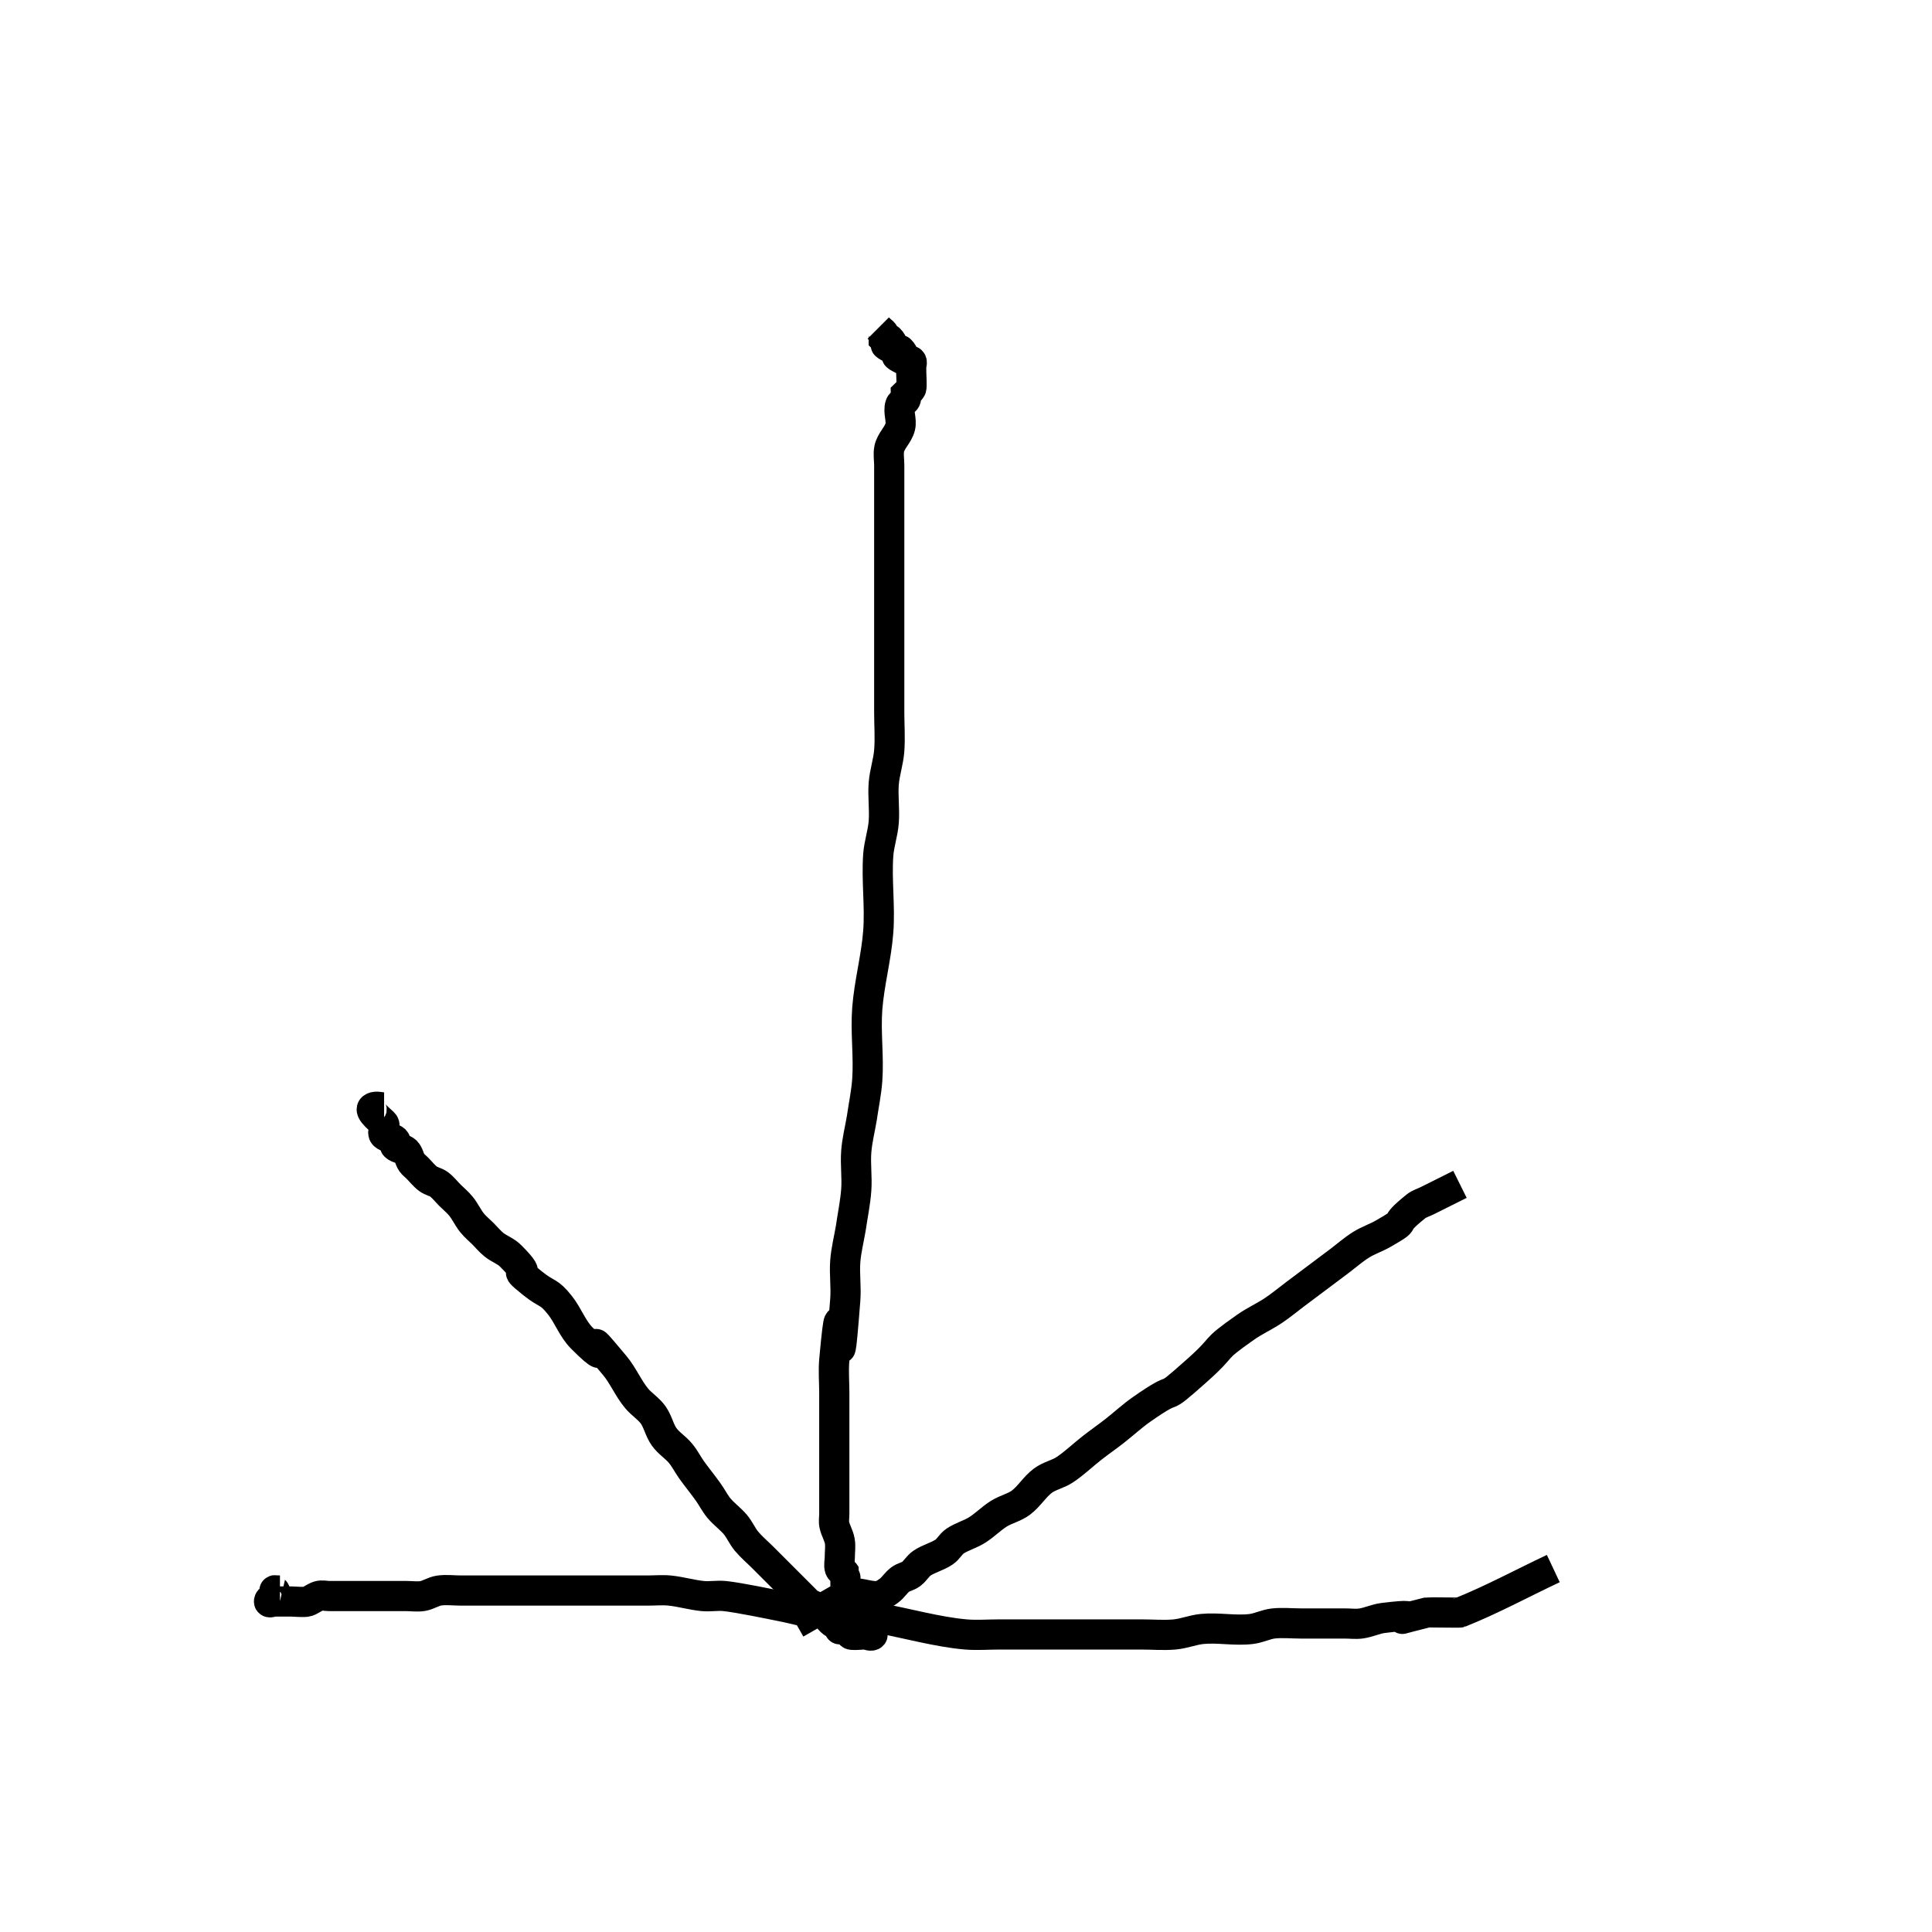
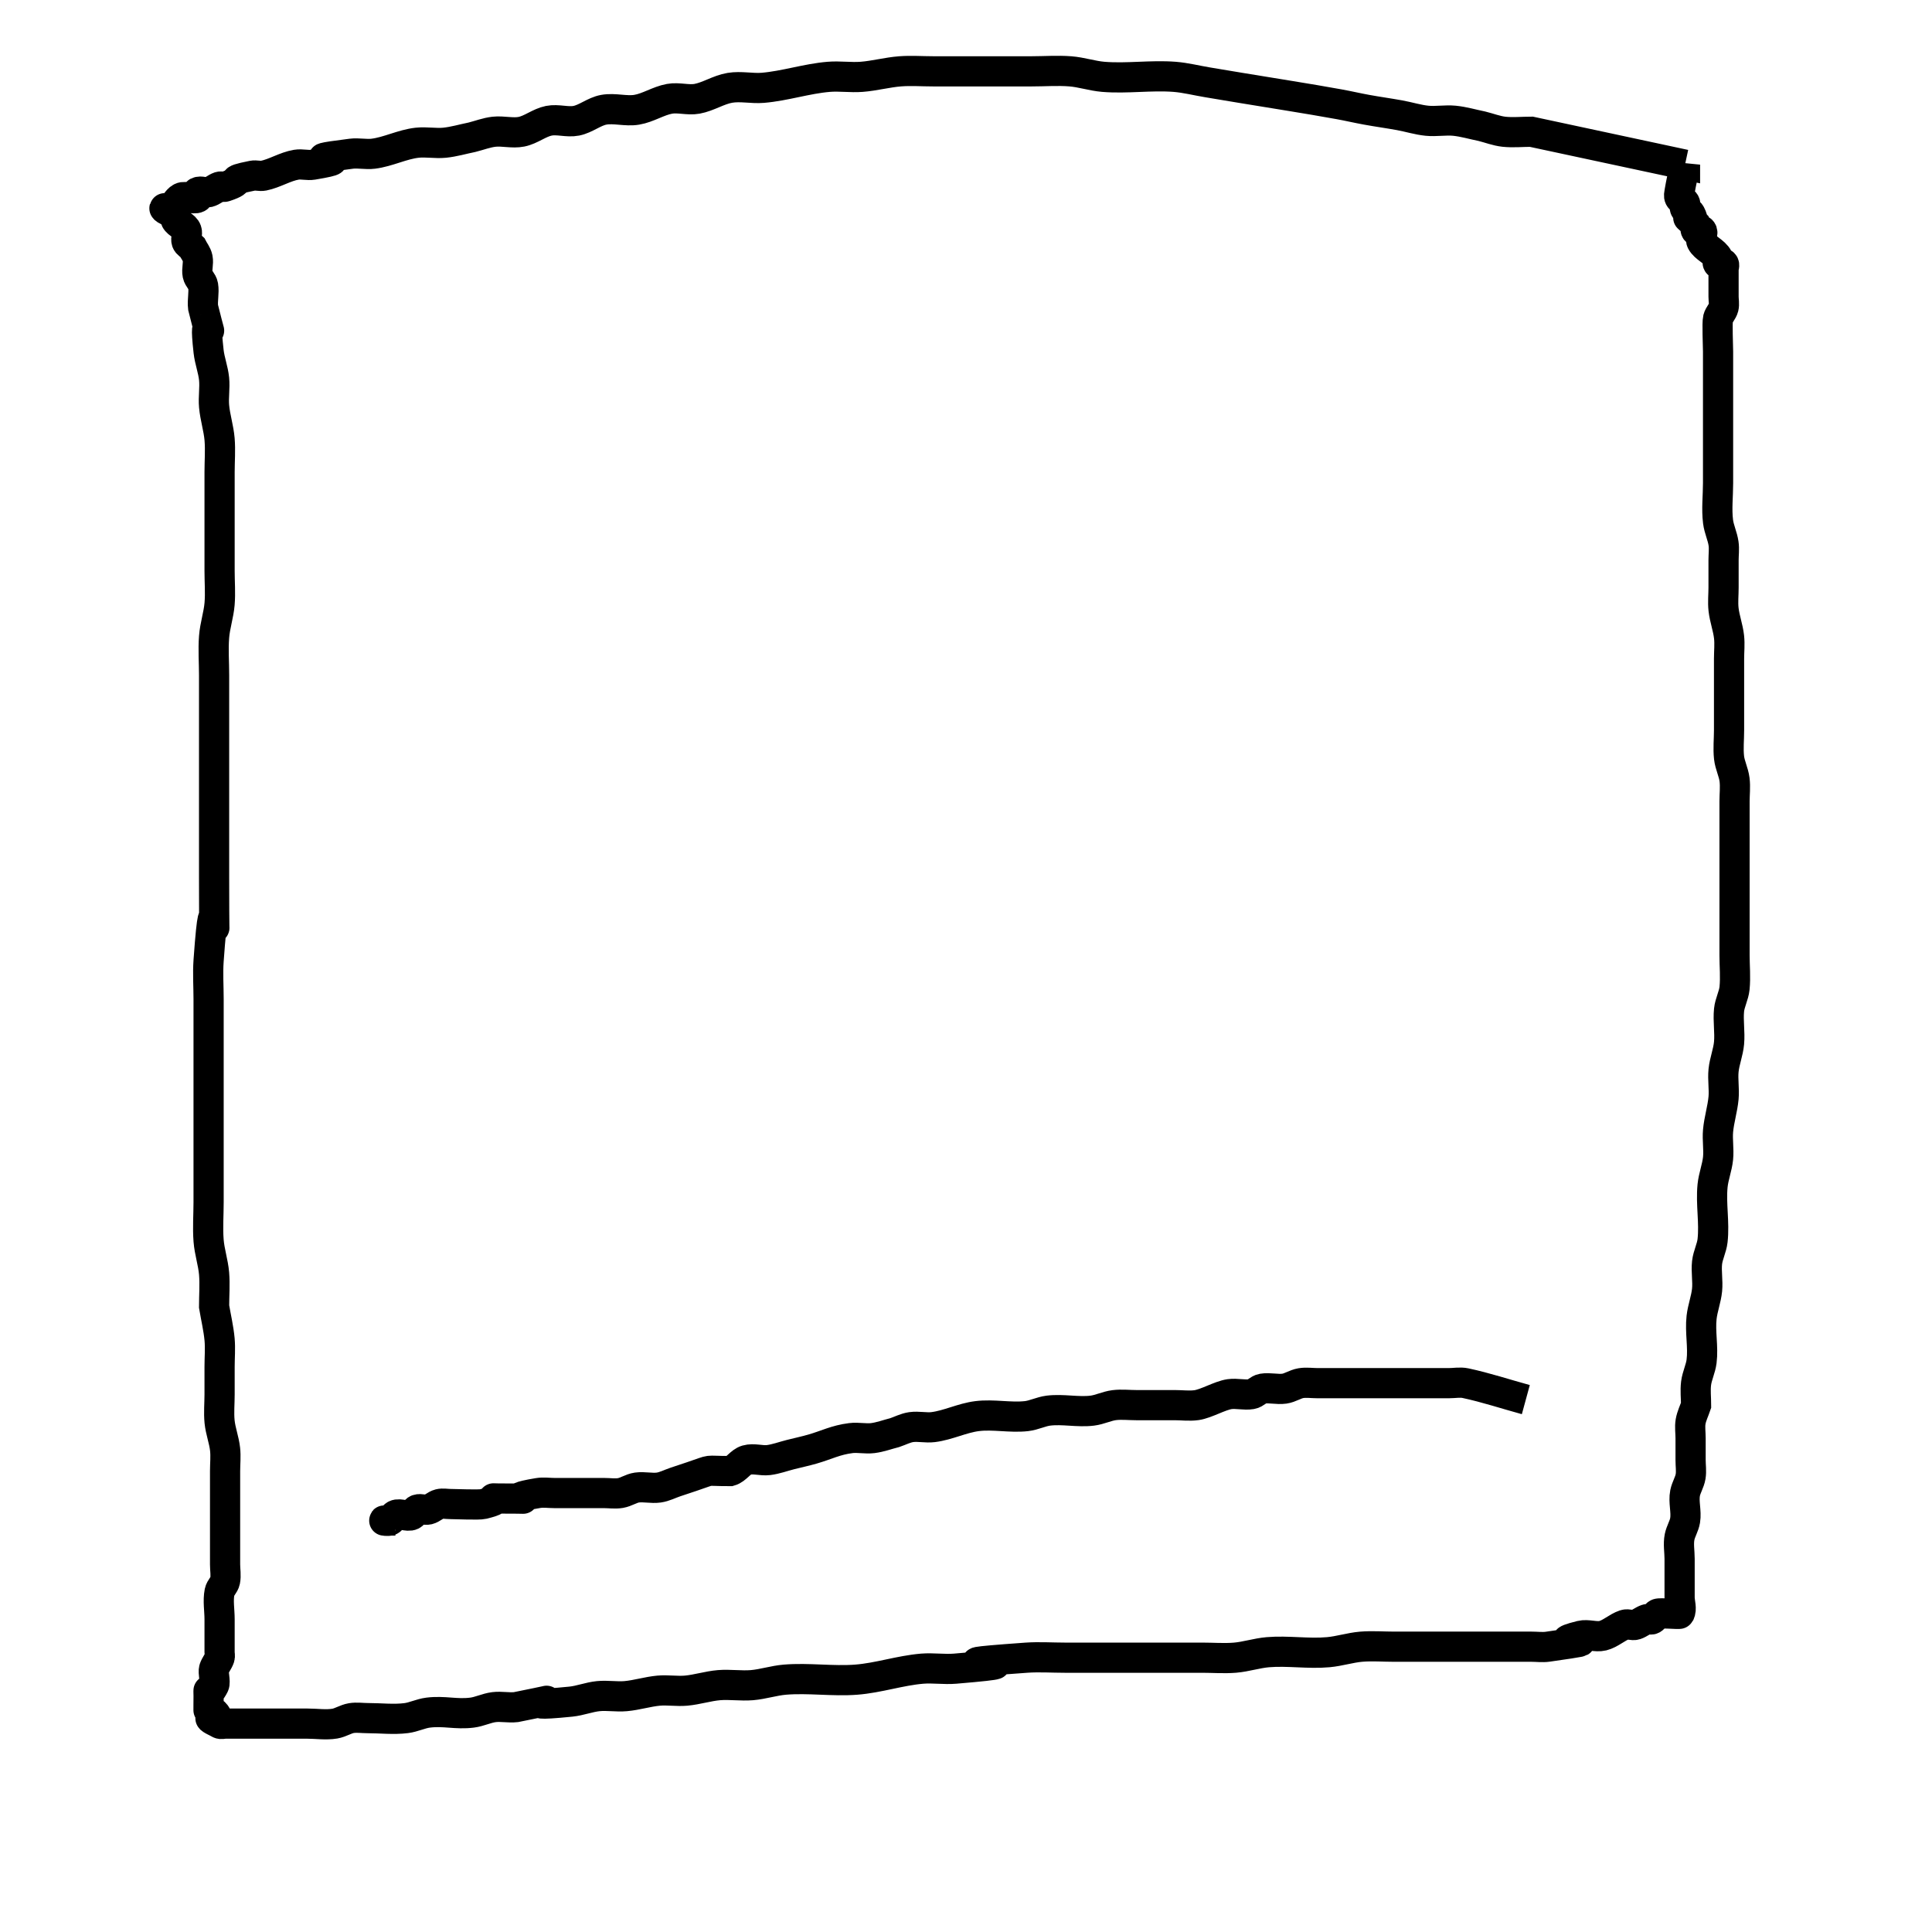
<svg xmlns="http://www.w3.org/2000/svg" width="64px" height="64px" id="svg2985" version="1.1">
  <defs id="defs2987" />
  <g id="layer1">
-     <g id="g3024" transform="matrix(1,0,0,-1,0,65.05183)">
-       <path id="path3016" d="m 51.455,13.091 c -1.03,-0.485 -2.034,-1.032 -3.091,-1.455 -0.027,-0.011 -1.018,0.01 -1.091,0 -1.97,-0.492 0.5,0.062 -1.455,-0.182 -0.248,-0.031 -0.48,-0.146 -0.727,-0.182 -0.18,-0.026 -0.364,0 -0.545,0 -0.485,0 -0.97,0 -1.455,0 -0.303,0 -0.608,0.033 -0.909,0 -0.248,-0.028 -0.479,-0.151 -0.727,-0.182 -0.541,-0.068 -1.094,0.054 -1.636,0 -0.307,-0.031 -0.601,-0.154 -0.909,-0.182 -0.362,-0.033 -0.727,0 -1.091,0 -0.909,0 -1.818,0 -2.727,0 -0.667,0 -1.333,0 -2,0 -0.364,0 -0.729,-0.03 -1.091,0 -0.924,0.077 -1.985,0.377 -2.909,0.545 -2.688,0.489 0.499,-0.062 -2.182,0.182 -0.308,0.028 -0.606,0.121 -0.909,0.182 -0.491,0.098 -1.535,0.317 -2,0.364 -0.241,0.024 -0.486,-0.024 -0.727,0 -0.367,0.037 -0.724,0.145 -1.091,0.182 -0.241,0.024 -0.485,0 -0.727,0 -0.303,0 -0.606,0 -0.909,0 -1.091,0 -2.182,0 -3.273,0 -0.667,0 -1.333,0 -2,0 -0.242,0 -0.487,0.034 -0.727,0 -0.19,-0.027 -0.356,-0.15 -0.545,-0.182 -0.179,-0.03 -0.364,0 -0.545,0 -0.485,0 -0.97,0 -1.455,0 -0.364,0 -0.727,0 -1.091,0 -0.121,0 -0.249,0.038 -0.364,0 C 10.417,12.139 10.31,12.043 10.182,12 c -0.103,-0.034 -0.426,0 -0.545,0 -0.182,0 -0.364,0 -0.545,0 -0.061,0 -0.182,-0.061 -0.182,0 0,0.086 0.143,0.105 0.182,0.182 0.121,0.242 -0.182,0.182 0.182,0.182" style="fill:none;stroke:#000000;stroke-width:1px;stroke-linecap:butt;stroke-linejoin:miter;stroke-opacity:1" />
-       <path id="path3018" d="m 29.091,12.364 c -0.383,-1.148 -0.364,-0.708 -0.364,-1.273 0,-0.061 -0.043,-0.139 0,-0.182 0.043,-0.043 0.182,-0.061 0.182,0 0,0.042 -0.675,-0.052 -0.727,0 -0.096,0.096 -0.069,0.288 -0.182,0.364 -0.101,0.067 -0.255,-0.054 -0.364,0 -0.153,0.077 -0.227,0.261 -0.364,0.364 -1.034,0.775 0.386,-0.568 -0.727,0.545 -0.424,0.424 -0.848,0.848 -1.273,1.273 -0.182,0.182 -0.381,0.348 -0.545,0.545 -0.14,0.168 -0.224,0.378 -0.364,0.545 -0.165,0.198 -0.381,0.348 -0.545,0.545 -0.14,0.168 -0.237,0.368 -0.364,0.545 -0.176,0.247 -0.369,0.481 -0.545,0.727 -0.127,0.178 -0.224,0.378 -0.364,0.545 C 22.381,17.107 22.149,17.245 22,17.455 c -0.158,0.221 -0.206,0.507 -0.364,0.727 -0.149,0.209 -0.381,0.348 -0.545,0.545 -0.28,0.336 -0.447,0.755 -0.727,1.091 -1.489,1.787 0.339,-0.521 -1.091,0.909 -0.309,0.309 -0.454,0.75 -0.727,1.091 -0.39,0.488 -0.384,0.307 -0.909,0.727 -0.9,0.72 0.218,-0.036 -0.727,0.909 -0.155,0.155 -0.375,0.227 -0.545,0.364 C 16.23,23.925 16.121,24.061 16,24.182 c -0.121,0.121 -0.257,0.23 -0.364,0.364 -0.137,0.171 -0.227,0.375 -0.364,0.545 -0.107,0.134 -0.242,0.242 -0.364,0.364 -0.121,0.121 -0.227,0.261 -0.364,0.364 -0.108,0.081 -0.255,0.101 -0.364,0.182 -0.137,0.103 -0.242,0.242 -0.364,0.364 -0.061,0.061 -0.134,0.111 -0.182,0.182 -0.075,0.113 -0.086,0.268 -0.182,0.364 -0.096,0.096 -0.268,0.086 -0.364,0.182 -0.043,0.043 0.043,0.139 0,0.182 -0.096,0.096 -0.268,0.086 -0.364,0.182 -0.086,0.086 0.054,0.255 0,0.364 -0.036,0.073 -0.568,0.443 -0.364,0.545 0.108,0.054 0.242,0 0.364,0" style="fill:none;stroke:#000000;stroke-width:1px;stroke-linecap:butt;stroke-linejoin:miter;stroke-opacity:1" />
-       <path id="path3020" d="m 28,12.182 c -0.061,-0.364 -0.11,-0.729 -0.182,-1.091 -0.012,-0.059 -0.043,0.139 0,0.182 0.043,0.043 0.17,-0.059 0.182,0 0.059,0.297 -0.233,0.715 0,0.909 0.279,0.233 0.73,-0.045 1.091,0 0.134,0.017 0.255,0.101 0.364,0.182 0.137,0.103 0.227,0.261 0.364,0.364 0.108,0.081 0.255,0.101 0.364,0.182 0.137,0.103 0.221,0.269 0.364,0.364 0.226,0.15 0.502,0.213 0.727,0.364 0.143,0.095 0.221,0.269 0.364,0.364 0.226,0.15 0.497,0.22 0.727,0.364 0.257,0.161 0.47,0.385 0.727,0.545 0.23,0.144 0.51,0.201 0.727,0.364 0.274,0.206 0.453,0.522 0.727,0.727 0.217,0.163 0.502,0.213 0.727,0.364 0.323,0.215 0.603,0.489 0.909,0.727 0.239,0.186 0.488,0.359 0.727,0.545 0.306,0.238 0.591,0.505 0.909,0.727 1.391,0.974 0.469,0.073 1.818,1.273 1.04,0.925 0.416,0.6 1.636,1.455 0.29,0.203 0.615,0.349 0.909,0.545 0.252,0.168 0.485,0.364 0.727,0.545 0.485,0.364 0.97,0.727 1.455,1.091 0.242,0.182 0.47,0.385 0.727,0.545 0.23,0.144 0.492,0.229 0.727,0.364 0.963,0.551 0.151,0.157 1.091,0.909 0.106,0.085 0.242,0.121 0.364,0.182 0.364,0.182 0.727,0.364 1.091,0.545" style="fill:none;stroke:#000000;stroke-width:1px;stroke-linecap:butt;stroke-linejoin:miter;stroke-opacity:1" />
-       <path id="path3022" d="m 26.364,11.273 c 0.424,0.242 0.848,0.485 1.273,0.727 0.061,0 0.128,-0.027 0.182,0 0.077,0.038 0.143,0.105 0.182,0.182 0.008,0.015 0.008,0.712 0,0.727 -0.038,0.077 -0.155,0.101 -0.182,0.182 -0.038,0.115 0,0.242 0,0.364 0,0.182 0.03,0.366 0,0.545 -0.032,0.189 -0.144,0.358 -0.182,0.545 -0.024,0.119 0,0.242 0,0.364 0,0.242 0,0.485 0,0.727 0,0.485 0,0.97 0,1.455 0,0.641 0,1.177 0,1.818 0,0.364 -0.033,0.729 0,1.091 0.334,3.674 0.036,-2.262 0.364,2 0.033,0.423 -0.033,0.85 0,1.273 0.028,0.368 0.121,0.727 0.182,1.091 0.061,0.424 0.151,0.845 0.182,1.273 0.03,0.423 -0.033,0.85 0,1.273 0.028,0.368 0.121,0.727 0.182,1.091 0.061,0.424 0.151,0.845 0.182,1.273 0.056,0.786 -0.06,1.578 0,2.364 0.066,0.855 0.298,1.691 0.364,2.545 0.065,0.846 -0.06,1.699 0,2.545 0.026,0.368 0.154,0.723 0.182,1.091 0.033,0.423 -0.033,0.85 0,1.273 0.028,0.368 0.154,0.723 0.182,1.091 0.033,0.423 0,0.848 0,1.273 0,1.212 0,2.424 0,3.636 0,1.152 0,2.303 0,3.455 0,0.364 0,0.727 0,1.091 0,0.182 -0.036,0.367 0,0.545 0.053,0.266 0.298,0.464 0.364,0.727 0.059,0.235 -0.077,0.497 0,0.727 0.027,0.081 0.143,0.105 0.182,0.182 0.027,0.054 0,0.121 0,0.182 0.061,0.061 0.143,0.105 0.182,0.182 0.028,0.055 0,0.464 0,0.545 0,0.061 0,0.121 0,0.182 0,0.061 0.043,0.139 0,0.182 -0.043,0.043 -0.128,-0.027 -0.182,0 -0.757,0.378 0.194,-0.013 -0.182,0.364 -0.043,0.043 -0.128,-0.027 -0.182,0 -0.757,0.378 0.194,-0.013 -0.182,0.364 -0.043,0.043 -0.139,-0.043 -0.182,0 0,0.268 0.043,0.139 -0.182,0.364" style="fill:none;stroke:#000000;stroke-width:1px;stroke-linecap:butt;stroke-linejoin:miter;stroke-opacity:1" />
-     </g>
+     <path style="fill:none;stroke:#000000;stroke-width:1px;stroke-linecap:butt;stroke-linejoin:miter;stroke-opacity:1" d="m 55.818,5.455 c -1.697,-0.364 -3.394,-0.727 -5.091,-1.091 -0.303,0 -0.608,0.033 -0.909,0 C 49.57,4.336 49.333,4.242 49.091,4.182 48.788,4.121 48.489,4.031 48.182,4 47.88,3.97 47.574,4.03 47.273,4 46.965,3.969 46.668,3.873 46.364,3.818 46.001,3.752 45.635,3.702 45.273,3.636 44.969,3.581 44.668,3.51 44.364,3.455 43.276,3.257 42.181,3.091 41.091,2.909 40.727,2.848 40.364,2.788 40,2.727 39.636,2.667 39.277,2.574 38.909,2.545 c -0.786,-0.06 -1.578,0.065 -2.364,0 -0.367,-0.031 -0.723,-0.154 -1.091,-0.182 -0.423,-0.033 -0.848,0 -1.273,0 -0.364,0 -0.727,0 -1.091,0 -0.727,0 -1.455,0 -2.182,0 -0.364,0 -0.728,-0.028 -1.091,0 -0.427,0.033 -0.845,0.149 -1.273,0.182 -0.363,0.028 -0.729,-0.03 -1.091,0 -0.735,0.061 -1.447,0.302 -2.182,0.364 -0.362,0.03 -0.732,-0.06 -1.091,0 -0.378,0.063 -0.714,0.295 -1.091,0.364 -0.298,0.054 -0.611,-0.054 -0.909,0 C 21.805,3.341 21.469,3.573 21.091,3.636 20.732,3.696 20.358,3.571 20,3.636 19.679,3.695 19.411,3.936 19.091,4 18.794,4.059 18.479,3.941 18.182,4 c -0.32,0.064 -0.589,0.3 -0.909,0.364 -0.297,0.059 -0.608,-0.033 -0.909,0 -0.248,0.028 -0.485,0.121 -0.727,0.182 -0.303,0.061 -0.602,0.151 -0.909,0.182 -0.302,0.03 -0.608,-0.033 -0.909,0 -0.497,0.055 -0.959,0.302 -1.455,0.364 -0.241,0.03 -0.487,-0.03 -0.727,0 -2.255,0.282 0.539,0.062 -1.273,0.364 -0.179,0.03 -0.366,-0.03 -0.545,0 -0.378,0.063 -0.715,0.288 -1.091,0.364 -0.119,0.024 -0.245,-0.024 -0.364,0 -0.946,0.189 -0.182,0.121 -0.909,0.364 -0.057,0.019 -0.124,-0.019 -0.182,0 -0.129,0.043 -0.232,0.149 -0.364,0.182 -0.118,0.029 -0.255,-0.054 -0.364,0 -0.054,0.027 0.054,0.155 0,0.182 -0.145,0.073 -0.4,-0.073 -0.545,0 -0.153,0.077 -0.21,0.287 -0.364,0.364 -0.054,0.027 -0.225,-0.043 -0.182,0 0.096,0.096 0.268,0.086 0.364,0.182 0.043,0.043 -0.027,0.128 0,0.182 0.077,0.153 0.309,0.201 0.364,0.364 0.038,0.115 -0.038,0.249 0,0.364 0.027,0.081 0.121,0.121 0.182,0.182 0.061,0.121 0.155,0.231 0.182,0.364 0.036,0.178 -0.036,0.367 0,0.545 0.027,0.133 0.16,0.23 0.182,0.364 0.04,0.239 -0.03,0.487 0,0.727 0.442,1.768 -0.014,-0.304 0.182,1.455 0.034,0.307 0.151,0.602 0.182,0.909 0.03,0.302 -0.027,0.607 0,0.909 0.033,0.367 0.151,0.724 0.182,1.091 0.03,0.362 0,0.727 0,1.091 0,0.364 0,0.727 0,1.091 0,0.727 0,1.455 0,2.182 0,0.364 0.03,0.729 0,1.091 -0.031,0.367 -0.154,0.723 -0.182,1.091 -0.033,0.423 0,0.848 0,1.273 0,0.424 0,0.848 0,1.273 0,1.818 0,3.636 0,5.455 0,3.866 0.069,-0.778 -0.182,2.727 -0.03,0.423 0,0.848 0,1.273 0,1.333 0,2.667 0,4 0,0.909 0,1.818 0,2.727 0,0.424 -0.033,0.85 0,1.273 0.028,0.368 0.151,0.724 0.182,1.091 0.03,0.362 0,0.727 0,1.091 0.061,0.364 0.148,0.724 0.182,1.091 0.027,0.302 0,0.606 0,0.909 0,0.303 0,0.606 0,0.909 0,0.303 -0.03,0.608 0,0.909 0.031,0.307 0.148,0.602 0.182,0.909 0.027,0.241 0,0.485 0,0.727 0,0.667 0,1.333 0,2 0,0.364 0,0.727 0,1.091 0,0.182 0.036,0.367 0,0.545 -0.027,0.133 -0.155,0.231 -0.182,0.364 -0.059,0.297 0,0.606 0,0.909 0,0.242 0,0.485 0,0.727 0,0.121 0,0.242 0,0.364 0,0.061 0.019,0.124 0,0.182 -0.043,0.129 -0.139,0.235 -0.182,0.364 -0.042,0.125 0.054,0.438 0,0.545 -0.225,0.449 -0.182,-0.063 -0.182,0.364 0,0.044 -0.006,0.54 0,0.545 0.043,0.043 0.139,-0.043 0.182,0 0.376,0.376 -0.575,-0.015 0.182,0.364 0.054,0.027 0.121,0 0.182,0 0.061,0 0.121,0 0.182,0 0.242,0 0.485,0 0.727,0 0.606,0 1.212,0 1.818,0 0.303,0 0.61,0.05 0.909,0 0.189,-0.032 0.356,-0.15 0.545,-0.182 0.179,-0.03 0.364,0 0.545,0 0.424,0 0.852,0.053 1.273,0 0.248,-0.031 0.479,-0.151 0.727,-0.182 0.537,-0.067 0.918,0.067 1.455,0 0.248,-0.031 0.479,-0.151 0.727,-0.182 0.241,-0.03 0.486,0.027 0.727,0 2.448,-0.49 -0.618,0.062 1.818,-0.182 0.307,-0.031 0.602,-0.151 0.909,-0.182 0.302,-0.03 0.607,0.027 0.909,0 0.367,-0.033 0.724,-0.148 1.091,-0.182 0.302,-0.027 0.607,0.027 0.909,0 0.367,-0.033 0.724,-0.151 1.091,-0.182 0.362,-0.03 0.729,0.03 1.091,0 0.367,-0.031 0.724,-0.151 1.091,-0.182 0.785,-0.065 1.578,0.06 2.364,0 0.735,-0.057 1.447,-0.302 2.182,-0.364 0.362,-0.03 0.729,0.03 1.091,0 3.656,-0.305 -1.765,-0.069 2.364,-0.364 0.423,-0.03 0.848,0 1.273,0 0.364,0 0.727,0 1.091,0 1.152,0 2.303,0 3.455,0 0.364,0 0.729,0.03 1.091,0 0.367,-0.031 0.724,-0.151 1.091,-0.182 0.664,-0.055 1.336,0.06 2,0 0.367,-0.033 0.724,-0.151 1.091,-0.182 0.362,-0.03 0.727,0 1.091,0 1.091,0 2.182,0 3.273,0 0.424,0 0.848,0 1.273,0 0.182,0 0.365,0.026 0.545,0 2.526,-0.361 -0.401,0.009 1.091,-0.364 0.228,-0.057 0.499,0.057 0.727,0 0.263,-0.066 0.47,-0.278 0.727,-0.364 0.115,-0.038 0.249,0.038 0.364,0 0.129,-0.043 0.235,-0.139 0.364,-0.182 0.058,-0.019 0.128,0.027 0.182,0 0.077,-0.038 0.105,-0.143 0.182,-0.182 0.076,-0.038 0.715,0.024 0.727,0 0.081,-0.163 0,-0.364 0,-0.545 0,-0.424 0,-0.848 0,-1.273 0,-0.242 -0.048,-0.49 0,-0.727 0.038,-0.188 0.15,-0.356 0.182,-0.545 0.05,-0.299 -0.059,-0.612 0,-0.909 0.038,-0.188 0.15,-0.356 0.182,-0.545 0.03,-0.179 0,-0.364 0,-0.545 0,-0.242 0,-0.485 0,-0.727 0,-0.182 -0.03,-0.366 0,-0.545 0.032,-0.189 0.121,-0.364 0.182,-0.545 0,-0.242 -0.03,-0.487 0,-0.727 0.031,-0.248 0.151,-0.479 0.182,-0.727 0.06,-0.481 -0.054,-0.973 0,-1.455 0.034,-0.307 0.151,-0.602 0.182,-0.909 0.03,-0.302 -0.033,-0.608 0,-0.909 0.028,-0.248 0.154,-0.479 0.182,-0.727 0.067,-0.602 -0.06,-1.215 0,-1.818 0.031,-0.307 0.151,-0.602 0.182,-0.909 0.03,-0.302 -0.027,-0.607 0,-0.909 0.033,-0.367 0.148,-0.724 0.182,-1.091 0.027,-0.302 -0.03,-0.608 0,-0.909 0.031,-0.307 0.154,-0.601 0.182,-0.909 0.033,-0.362 -0.036,-0.729 0,-1.091 0.025,-0.249 0.157,-0.479 0.182,-0.727 0.036,-0.362 0,-0.727 0,-1.091 0,-1.152 0,-2.303 0,-3.455 0,-0.545 0,-1.091 0,-1.636 0,-0.242 0.03,-0.487 0,-0.727 -0.031,-0.248 -0.154,-0.479 -0.182,-0.727 -0.033,-0.301 0,-0.606 0,-0.909 0,-0.788 0,-1.576 0,-2.364 0,-0.242 0.027,-0.486 0,-0.727 -0.034,-0.307 -0.148,-0.602 -0.182,-0.909 -0.027,-0.241 0,-0.485 0,-0.727 0,-0.303 0,-0.606 0,-0.909 0,-0.182 0.026,-0.365 0,-0.545 -0.035,-0.247 -0.151,-0.479 -0.182,-0.727 -0.053,-0.421 0,-0.848 0,-1.273 0,-0.788 0,-1.576 0,-2.364 0,-0.667 0,-1.333 0,-2 0,-0.189 -0.036,-0.948 0,-1.091 0.033,-0.131 0.149,-0.232 0.182,-0.364 0.029,-0.118 0,-0.242 0,-0.364 0,-0.303 0,-0.606 0,-0.909 0,-0.061 0.043,-0.139 0,-0.182 -0.043,-0.043 -0.139,0.043 -0.182,0 -0.043,-0.043 0.027,-0.128 0,-0.182 C 56.8,8.327 56.473,8.218 56.364,8 c -0.054,-0.108 0.086,-0.278 0,-0.364 -0.043,-0.043 -0.139,0.043 -0.182,0 -0.043,-0.043 0.027,-0.128 0,-0.182 C 55.579,6.852 56.268,7.626 56,7.091 55.962,7.014 55.857,6.986 55.818,6.909 c -0.027,-0.054 0.027,-0.128 0,-0.182 -0.038,-0.077 -0.143,-0.105 -0.182,-0.182 -0.027,-0.054 -0.01,-0.122 0,-0.182 0.051,-0.305 0.121,-0.606 0.182,-0.909 z" id="path2993" />
+     <path style="fill:none;stroke:#000000;stroke-width:1px;stroke-linecap:butt;stroke-linejoin:miter;stroke-opacity:1" d="m 50.545,46.364 c -0.667,-0.182 -1.324,-0.401 -2,-0.545 -0.178,-0.038 -0.364,0 -0.545,0 -0.182,0 -0.364,0 -0.545,0 -0.545,0 -1.091,0 -1.636,0 -0.545,0 -1.091,0 -1.636,0 -0.182,0 -0.364,0 -0.545,0 -0.182,0 -0.366,-0.03 -0.545,0 -0.189,0.032 -0.356,0.155 -0.545,0.182 -0.24,0.034 -0.488,-0.04 -0.727,0 -0.134,0.022 -0.23,0.16 -0.364,0.182 -0.239,0.04 -0.487,-0.034 -0.727,0 -0.319,0.046 -0.772,0.318 -1.091,0.364 -0.24,0.034 -0.485,0 -0.727,0 -0.424,0 -0.848,0 -1.273,0 -0.242,0 -0.487,-0.03 -0.727,0 -0.248,0.031 -0.479,0.151 -0.727,0.182 -0.481,0.06 -0.973,-0.06 -1.455,0 -0.248,0.031 -0.479,0.154 -0.727,0.182 -0.542,0.06 -1.095,-0.068 -1.636,0 -0.496,0.062 -0.959,0.302 -1.455,0.364 -0.241,0.03 -0.487,-0.034 -0.727,0 -0.19,0.027 -0.364,0.121 -0.545,0.182 -0.242,0.061 -0.479,0.151 -0.727,0.182 -0.241,0.03 -0.487,-0.03 -0.727,0 -0.505,0.063 -0.803,0.229 -1.273,0.364 -0.24,0.069 -0.485,0.121 -0.727,0.182 -0.242,0.061 -0.479,0.151 -0.727,0.182 -0.241,0.03 -0.494,-0.067 -0.727,0 -0.21,0.06 -0.335,0.304 -0.545,0.364 -0.919,0 -0.497,-0.077 -1.273,0.182 -0.182,0.061 -0.364,0.121 -0.545,0.182 -0.182,0.061 -0.356,0.155 -0.545,0.182 -0.24,0.034 -0.487,-0.034 -0.727,0 -0.19,0.027 -0.356,0.15 -0.545,0.182 -0.179,0.03 -0.364,0 -0.545,0 -0.545,0 -1.091,0 -1.636,0 -0.182,0 -0.366,-0.03 -0.545,0 -1.436,0.239 0.327,0.182 -1.091,0.182 -0.921,0 0.217,-0.054 -0.727,0.182 -0.143,0.036 -0.902,0 -1.091,0 -0.121,0 -0.246,-0.029 -0.364,0 -0.131,0.033 -0.232,0.149 -0.364,0.182 -0.118,0.029 -0.249,-0.038 -0.364,0 -0.081,0.027 -0.105,0.143 -0.182,0.182 -0.145,0.073 -0.4,-0.073 -0.545,0 -0.077,0.038 -0.105,0.143 -0.182,0.182 -0.054,0.027 -0.242,0 -0.182,0 0.121,0 0.242,0 0.364,0" id="path2995" />
  </g>
</svg>
